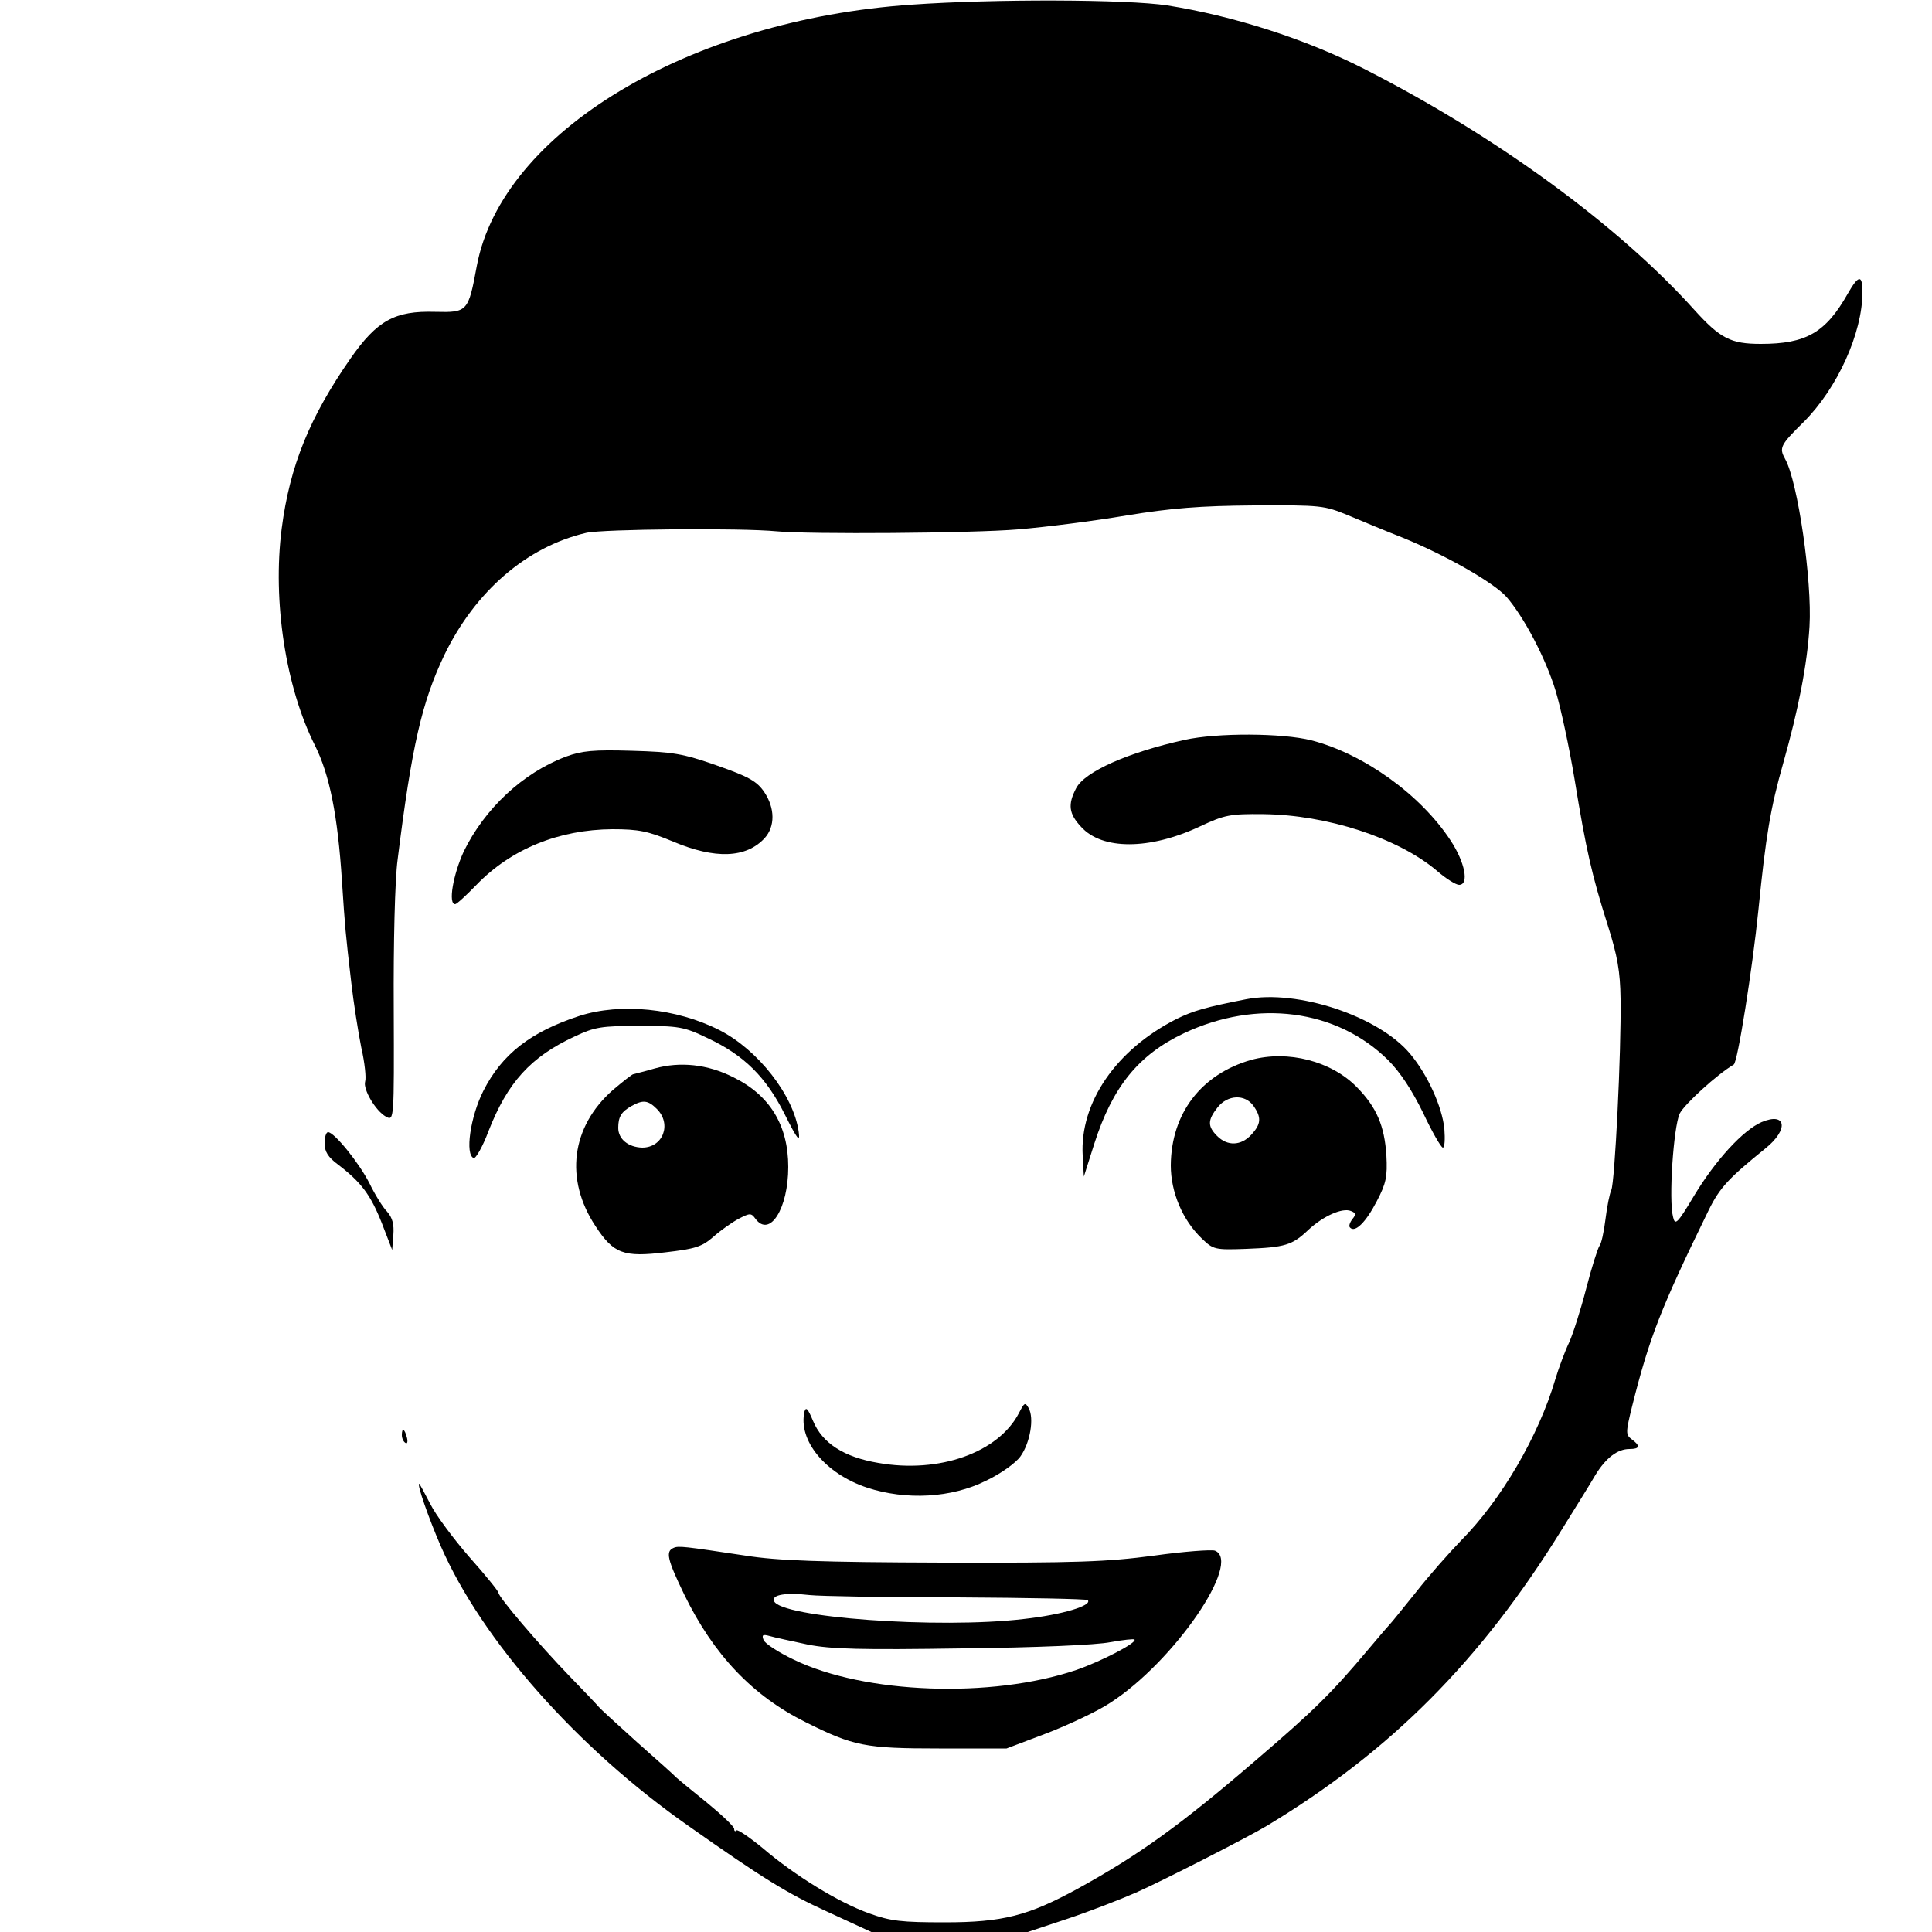
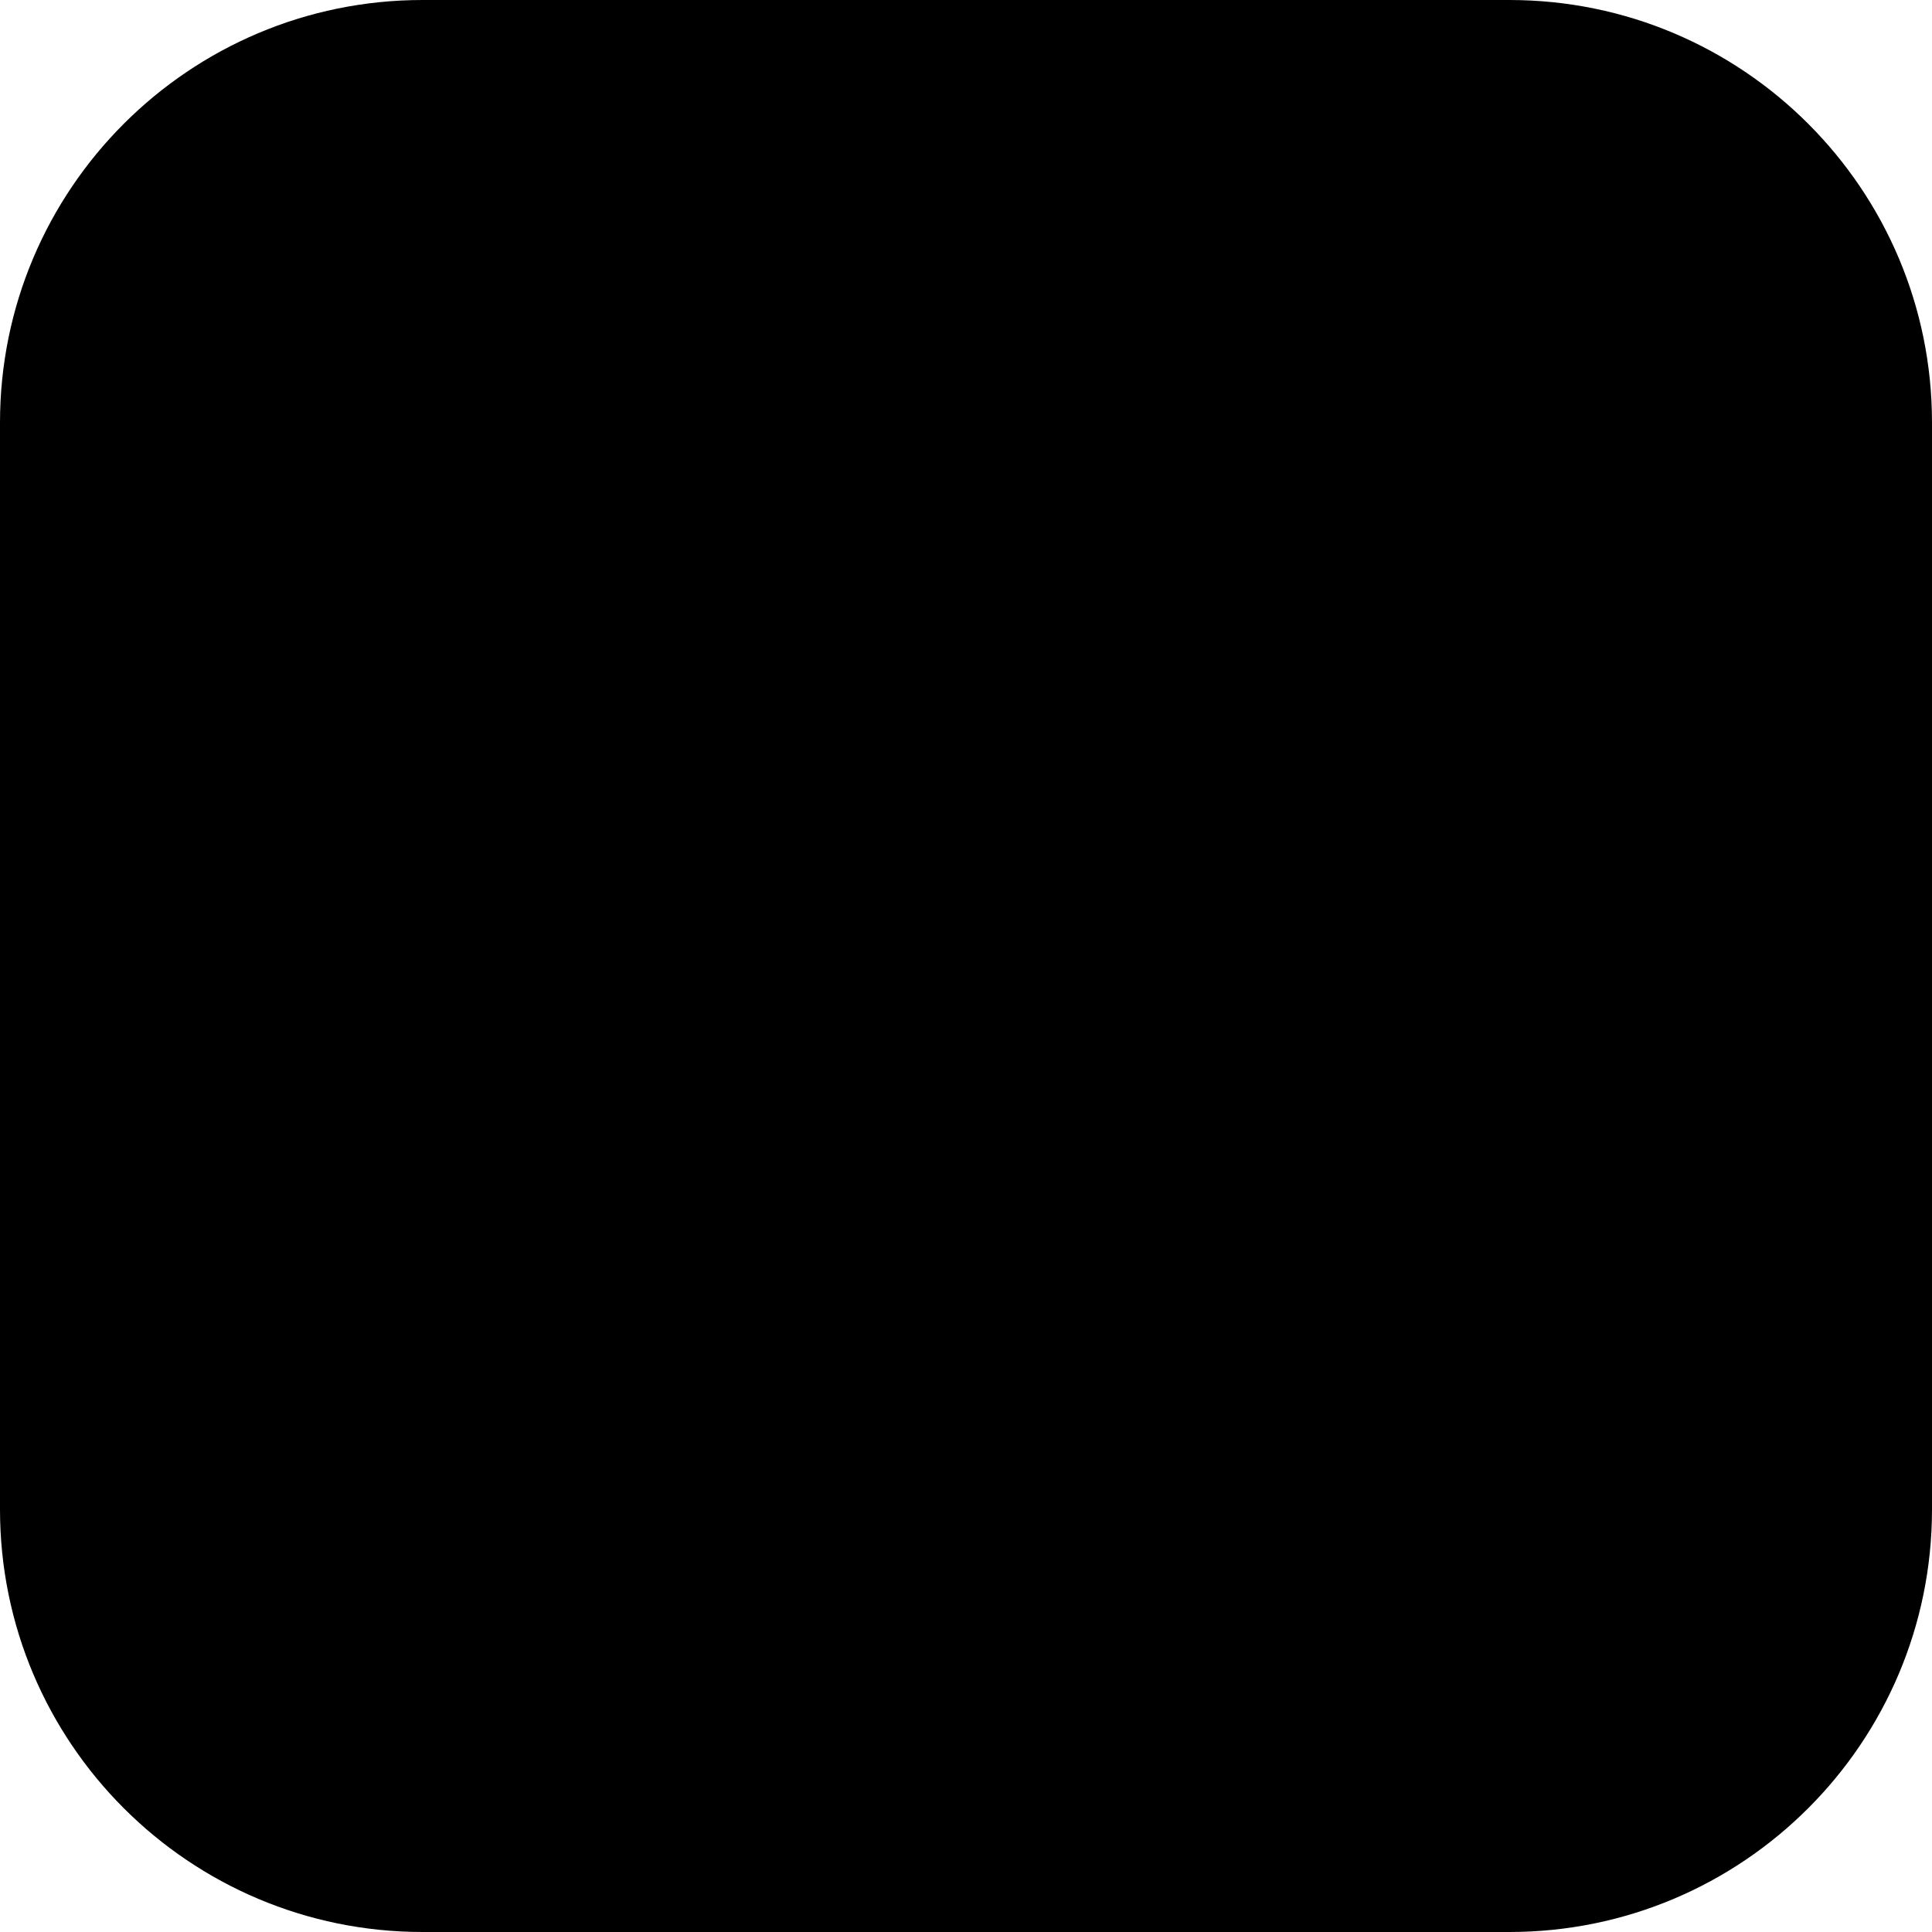
- <svg xmlns="http://www.w3.org/2000/svg" version="1.0" width="500pt" height="500pt" viewBox="0 0 500 500" preserveAspectRatio="xMidYMid meet">
-   <g transform="translate(0,500) scale(0.1,-0.1)" fill="#000000" stroke="none">
-     <path d="M2360 4988 c-577 -39 -1061 -330 -1126 -676 -22 -119 -24 -121 -108 -119 -104 3 -150 -22 -219 -121 -105 -151 -157 -277 -178 -440 -24 -187 10 -410 86 -561 38 -76 59 -181 70 -351 8 -122 9 -133 24 -262 6 -53 18 -129 26 -169 9 -39 13 -79 10 -88 -6 -20 27 -76 54 -91 21 -11 21 -10 20 282 -1 166 3 332 10 383 37 297 63 408 121 530 80 165 213 280 367 316 44 10 400 13 493 4 84 -8 507 -5 625 5 72 6 198 22 280 36 116 19 191 25 330 26 175 1 182 0 245 -26 36 -15 98 -41 139 -57 111 -45 236 -116 270 -154 45 -52 101 -158 127 -243 13 -43 35 -145 49 -229 30 -184 45 -249 86 -378 25 -79 32 -119 33 -190 2 -138 -15 -477 -24 -495 -4 -8 -11 -42 -15 -75 -4 -33 -11 -65 -16 -70 -4 -6 -20 -55 -34 -110 -14 -54 -34 -117 -44 -139 -11 -23 -27 -66 -36 -96 -43 -146 -140 -312 -243 -416 -32 -33 -85 -93 -117 -134 -33 -41 -62 -77 -65 -80 -3 -3 -30 -34 -60 -70 -94 -112 -141 -158 -287 -283 -195 -168 -304 -247 -464 -335 -128 -70 -194 -87 -344 -87 -111 0 -140 3 -195 23 -79 28 -193 98 -276 169 -34 28 -65 49 -68 46 -3 -4 -6 -2 -6 4 0 6 -33 37 -72 69 -40 32 -75 61 -78 64 -3 4 -48 44 -100 90 -52 47 -97 88 -100 92 -3 4 -37 40 -76 80 -81 84 -184 205 -184 216 0 4 -34 46 -75 92 -41 47 -87 109 -101 137 -15 29 -28 53 -29 53 -7 0 26 -93 56 -162 107 -244 353 -522 640 -723 193 -136 256 -175 359 -222 l115 -53 202 0 203 0 102 34 c57 19 137 50 178 68 66 29 293 145 339 173 320 193 552 426 762 765 36 58 76 122 88 143 27 44 57 67 88 67 27 0 29 8 6 25 -16 12 -16 17 1 86 45 179 74 253 198 507 29 59 52 83 147 160 61 49 54 95 -10 68 -48 -21 -119 -98 -175 -191 -43 -72 -49 -77 -54 -55 -12 44 1 233 17 268 12 24 96 101 140 127 10 6 48 245 64 402 19 190 31 262 64 378 39 138 62 254 68 354 7 117 -30 374 -63 433 -16 29 -13 36 48 96 87 87 152 230 152 336 0 46 -10 45 -38 -4 -57 -101 -108 -130 -225 -130 -78 0 -105 14 -172 88 -196 218 -513 450 -855 624 -153 78 -339 137 -509 164 -105 16 -449 17 -661 2z" />
-     <path d="M3065 3085 c-145 -32 -258 -82 -280 -125 -22 -42 -19 -66 13 -100 54 -60 177 -60 307 1 64 30 78 33 165 32 164 -2 347 -61 448 -146 24 -21 50 -37 58 -37 27 0 15 59 -22 115 -78 119 -225 224 -360 259 -75 19 -244 20 -329 1z" />
-     <path d="M1465 3042 c-112 -42 -211 -135 -265 -246 -27 -59 -41 -136 -22 -136 4 0 29 23 55 50 90 93 213 143 352 144 68 0 92 -5 157 -32 109 -46 189 -43 237 9 27 30 27 77 -1 119 -19 28 -40 40 -123 69 -88 31 -114 35 -220 38 -99 3 -129 0 -170 -15z" />
-     <path d="M3225 2414 c-107 -21 -137 -30 -180 -51 -156 -79 -251 -216 -243 -354 l3 -54 27 85 c47 147 114 230 232 286 189 89 395 62 528 -69 32 -32 62 -78 91 -137 23 -49 46 -89 51 -90 5 0 6 22 4 49 -6 57 -43 139 -88 193 -81 98 -292 168 -425 142z" />
-     <path d="M1500 2371 c-126 -41 -201 -99 -249 -194 -34 -67 -48 -166 -25 -174 5 -2 23 29 38 69 49 126 109 193 224 246 51 24 68 27 167 27 102 0 115 -2 177 -32 94 -44 151 -101 199 -197 33 -66 40 -74 36 -45 -13 94 -105 212 -205 263 -112 57 -256 71 -362 37z" />
-     <path d="M3238 2257 c-129 -37 -207 -138 -208 -273 0 -69 30 -141 80 -189 30 -29 34 -30 116 -27 100 4 118 9 161 50 38 35 87 57 109 48 13 -5 14 -9 4 -21 -7 -9 -10 -19 -6 -22 13 -14 41 14 69 68 24 46 28 63 25 119 -5 76 -25 124 -76 176 -66 68 -179 97 -274 71z m6 -119 c21 -30 20 -47 -6 -75 -26 -28 -61 -30 -88 -3 -25 25 -25 41 1 74 26 33 71 35 93 4z" />
-     <path d="M1695 2235 c-27 -8 -53 -14 -56 -15 -3 0 -27 -19 -53 -41 -108 -95 -125 -231 -45 -352 47 -72 73 -81 181 -68 77 9 94 14 124 40 19 17 49 38 66 47 29 15 32 15 43 0 37 -50 85 26 85 134 0 108 -48 186 -142 232 -67 34 -138 41 -203 23z m5 -105 c39 -39 16 -100 -38 -100 -36 1 -62 22 -62 51 0 29 8 42 35 57 29 16 42 15 65 -8z" />
-     <path d="M840 2041 c0 -21 9 -36 35 -55 60 -46 84 -78 113 -151 l27 -70 3 39 c2 27 -2 44 -16 60 -11 11 -32 45 -46 74 -27 53 -91 132 -107 132 -5 0 -9 -13 -9 -29z" />
-     <path d="M2637 1343 c-53 -102 -206 -157 -364 -129 -89 15 -145 51 -169 109 -13 31 -18 37 -22 24 -17 -75 54 -161 162 -197 101 -33 218 -27 308 18 38 18 77 46 89 63 25 35 36 99 21 125 -9 16 -11 14 -25 -13z" />
-     <path d="M1040 1286 c0 -8 4 -17 9 -20 5 -4 7 3 4 14 -6 23 -13 26 -13 6z" />
-     <path d="M1743 994 c-21 -9 -16 -30 28 -121 76 -156 177 -262 314 -330 124 -62 154 -68 345 -68 l175 0 103 39 c57 22 132 57 165 79 165 106 343 366 271 394 -9 3 -80 -2 -158 -13 -121 -16 -198 -19 -546 -18 -316 1 -428 5 -510 18 -160 24 -174 26 -187 20z m734 -128 c182 -1 334 -4 338 -7 13 -14 -66 -38 -166 -49 -221 -26 -632 4 -646 47 -6 16 32 22 92 15 28 -3 199 -6 382 -6z m-387 -122 c60 -12 139 -14 400 -10 192 2 349 9 383 16 33 6 61 9 63 7 8 -8 -87 -57 -151 -79 -219 -74 -548 -62 -731 27 -40 19 -75 42 -78 51 -5 13 -2 15 16 10 13 -4 57 -13 98 -22z" />
-   </g>
+ <svg xmlns="http://www.w3.org/2000/svg" viewBox="0 0 512 512">
+   <rect width="512" height="512" rx="112" fill="#000" />
+   <text x="256" y="330" text-anchor="middle" font-family="Arial, Helvetica, sans-serif" font-size="260" font-weight="800" fill="#000">HS</text>
</svg>
